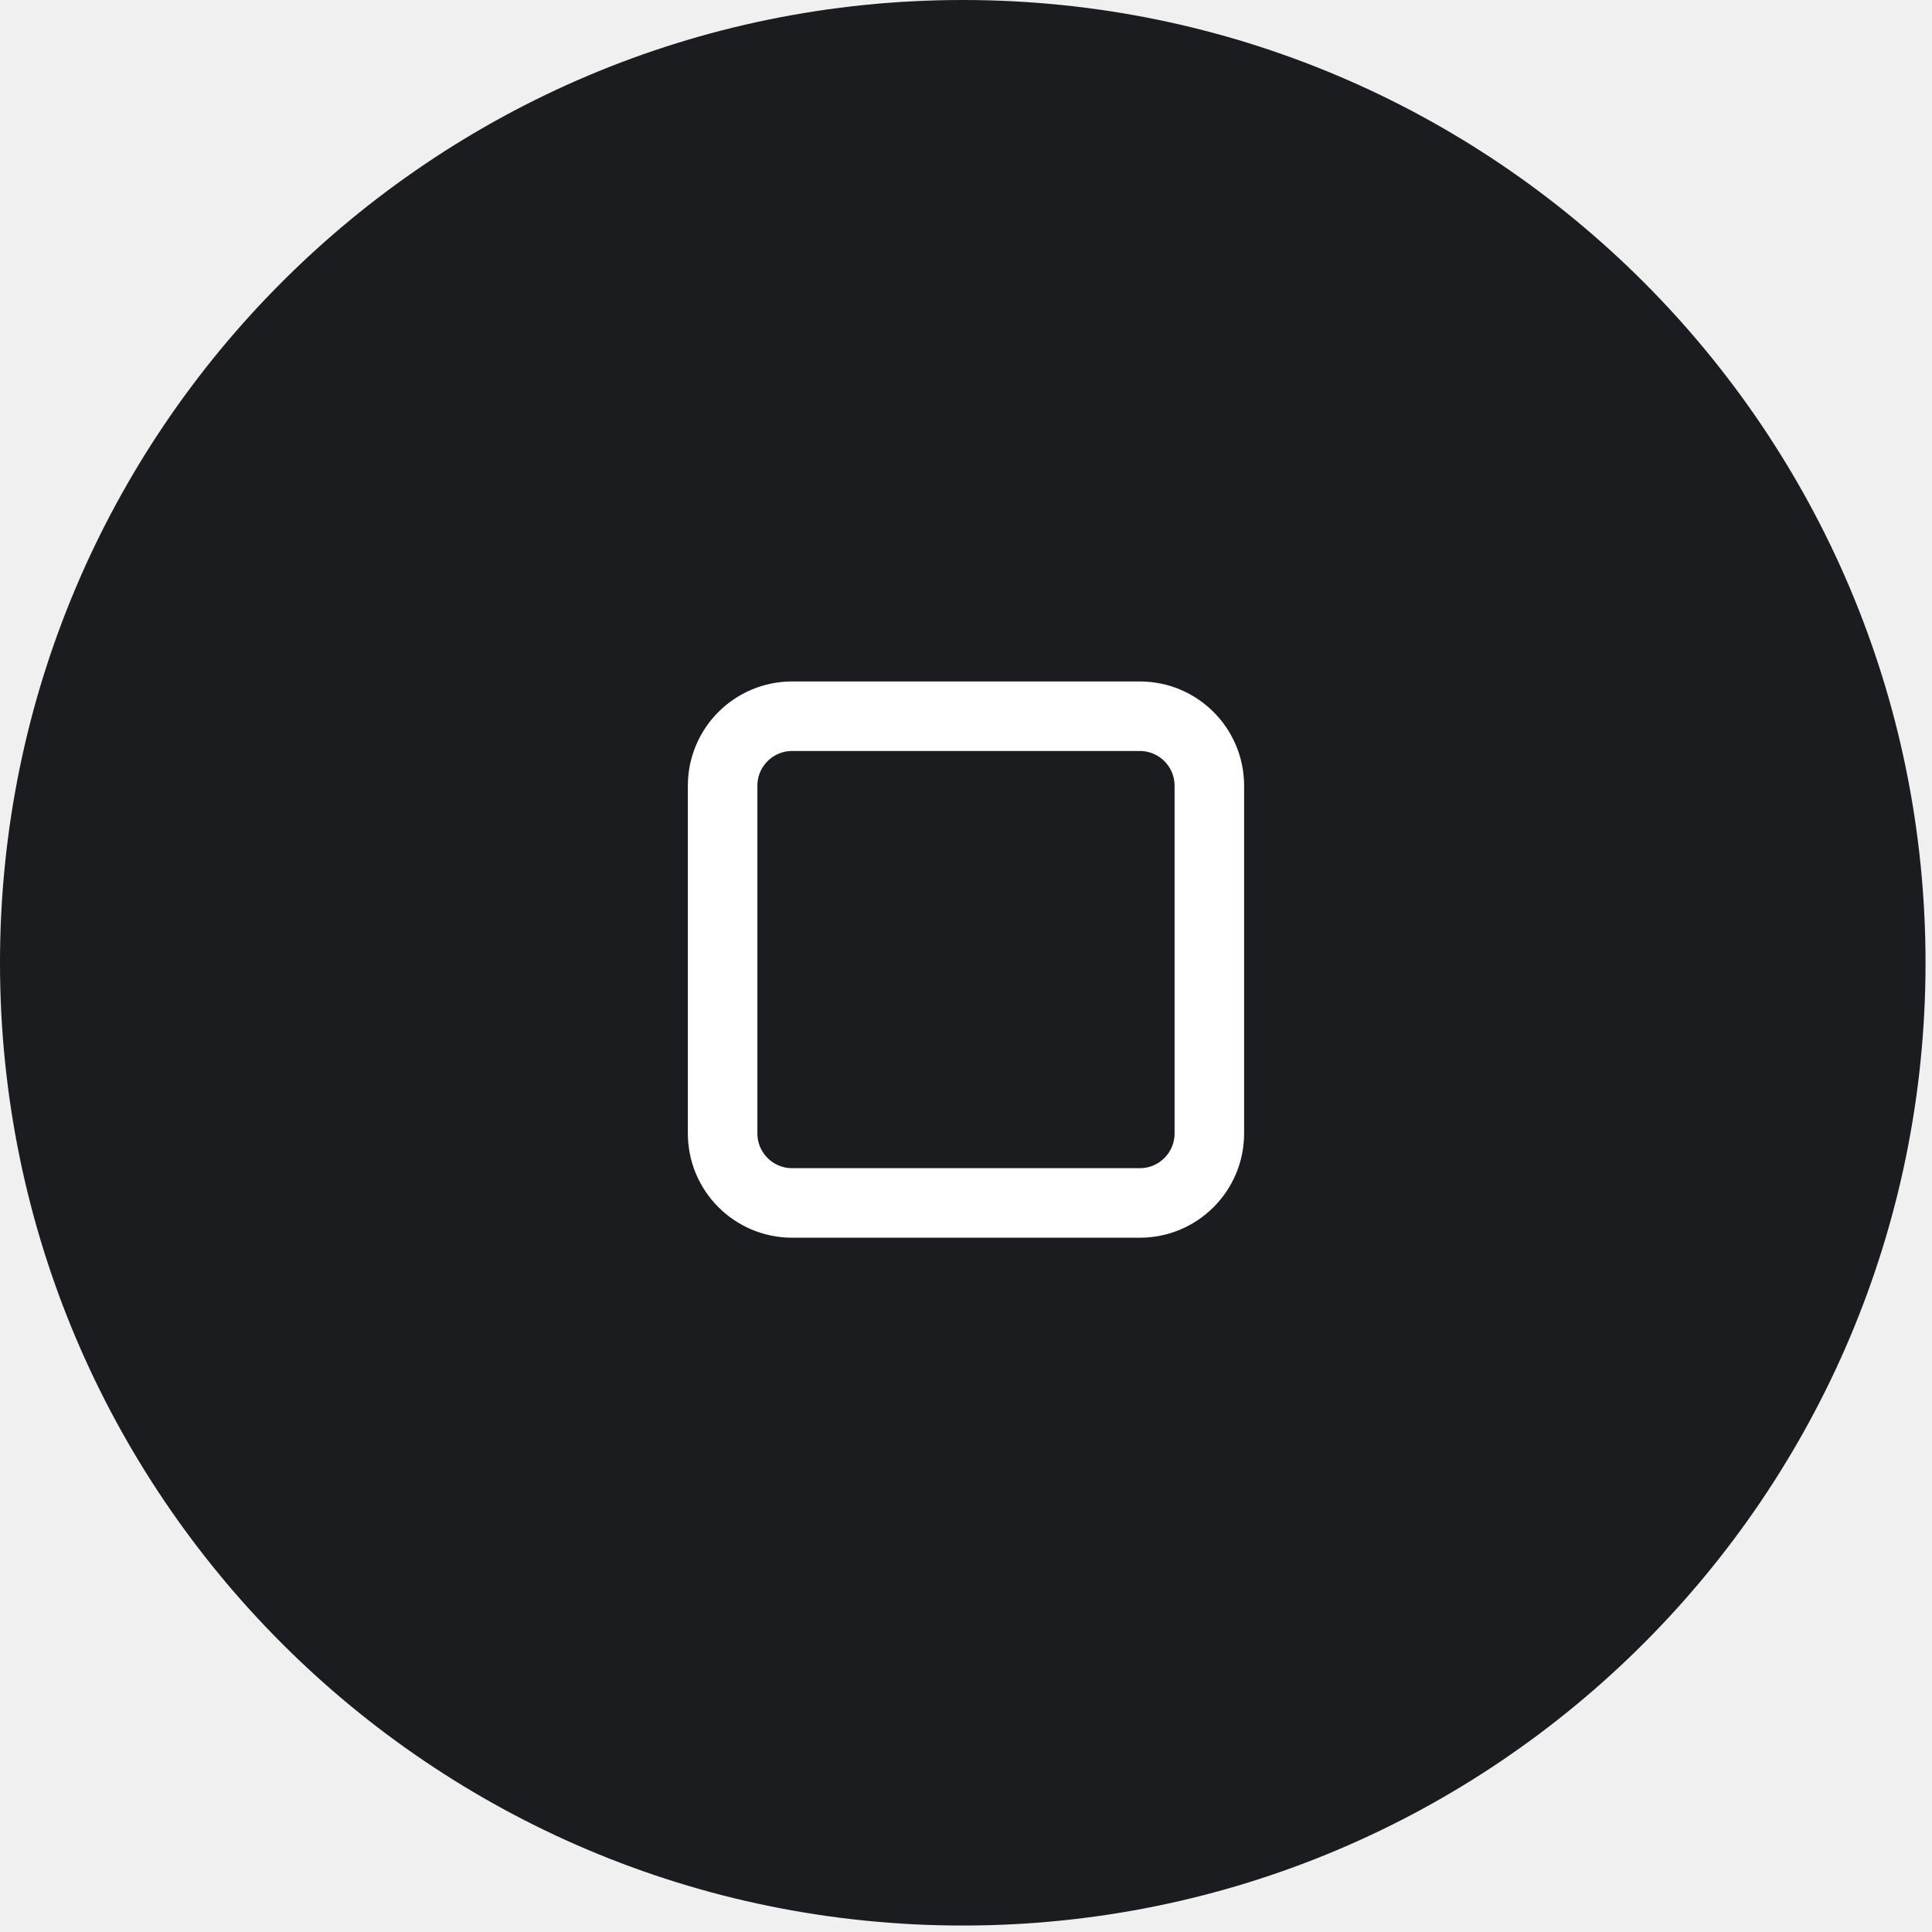
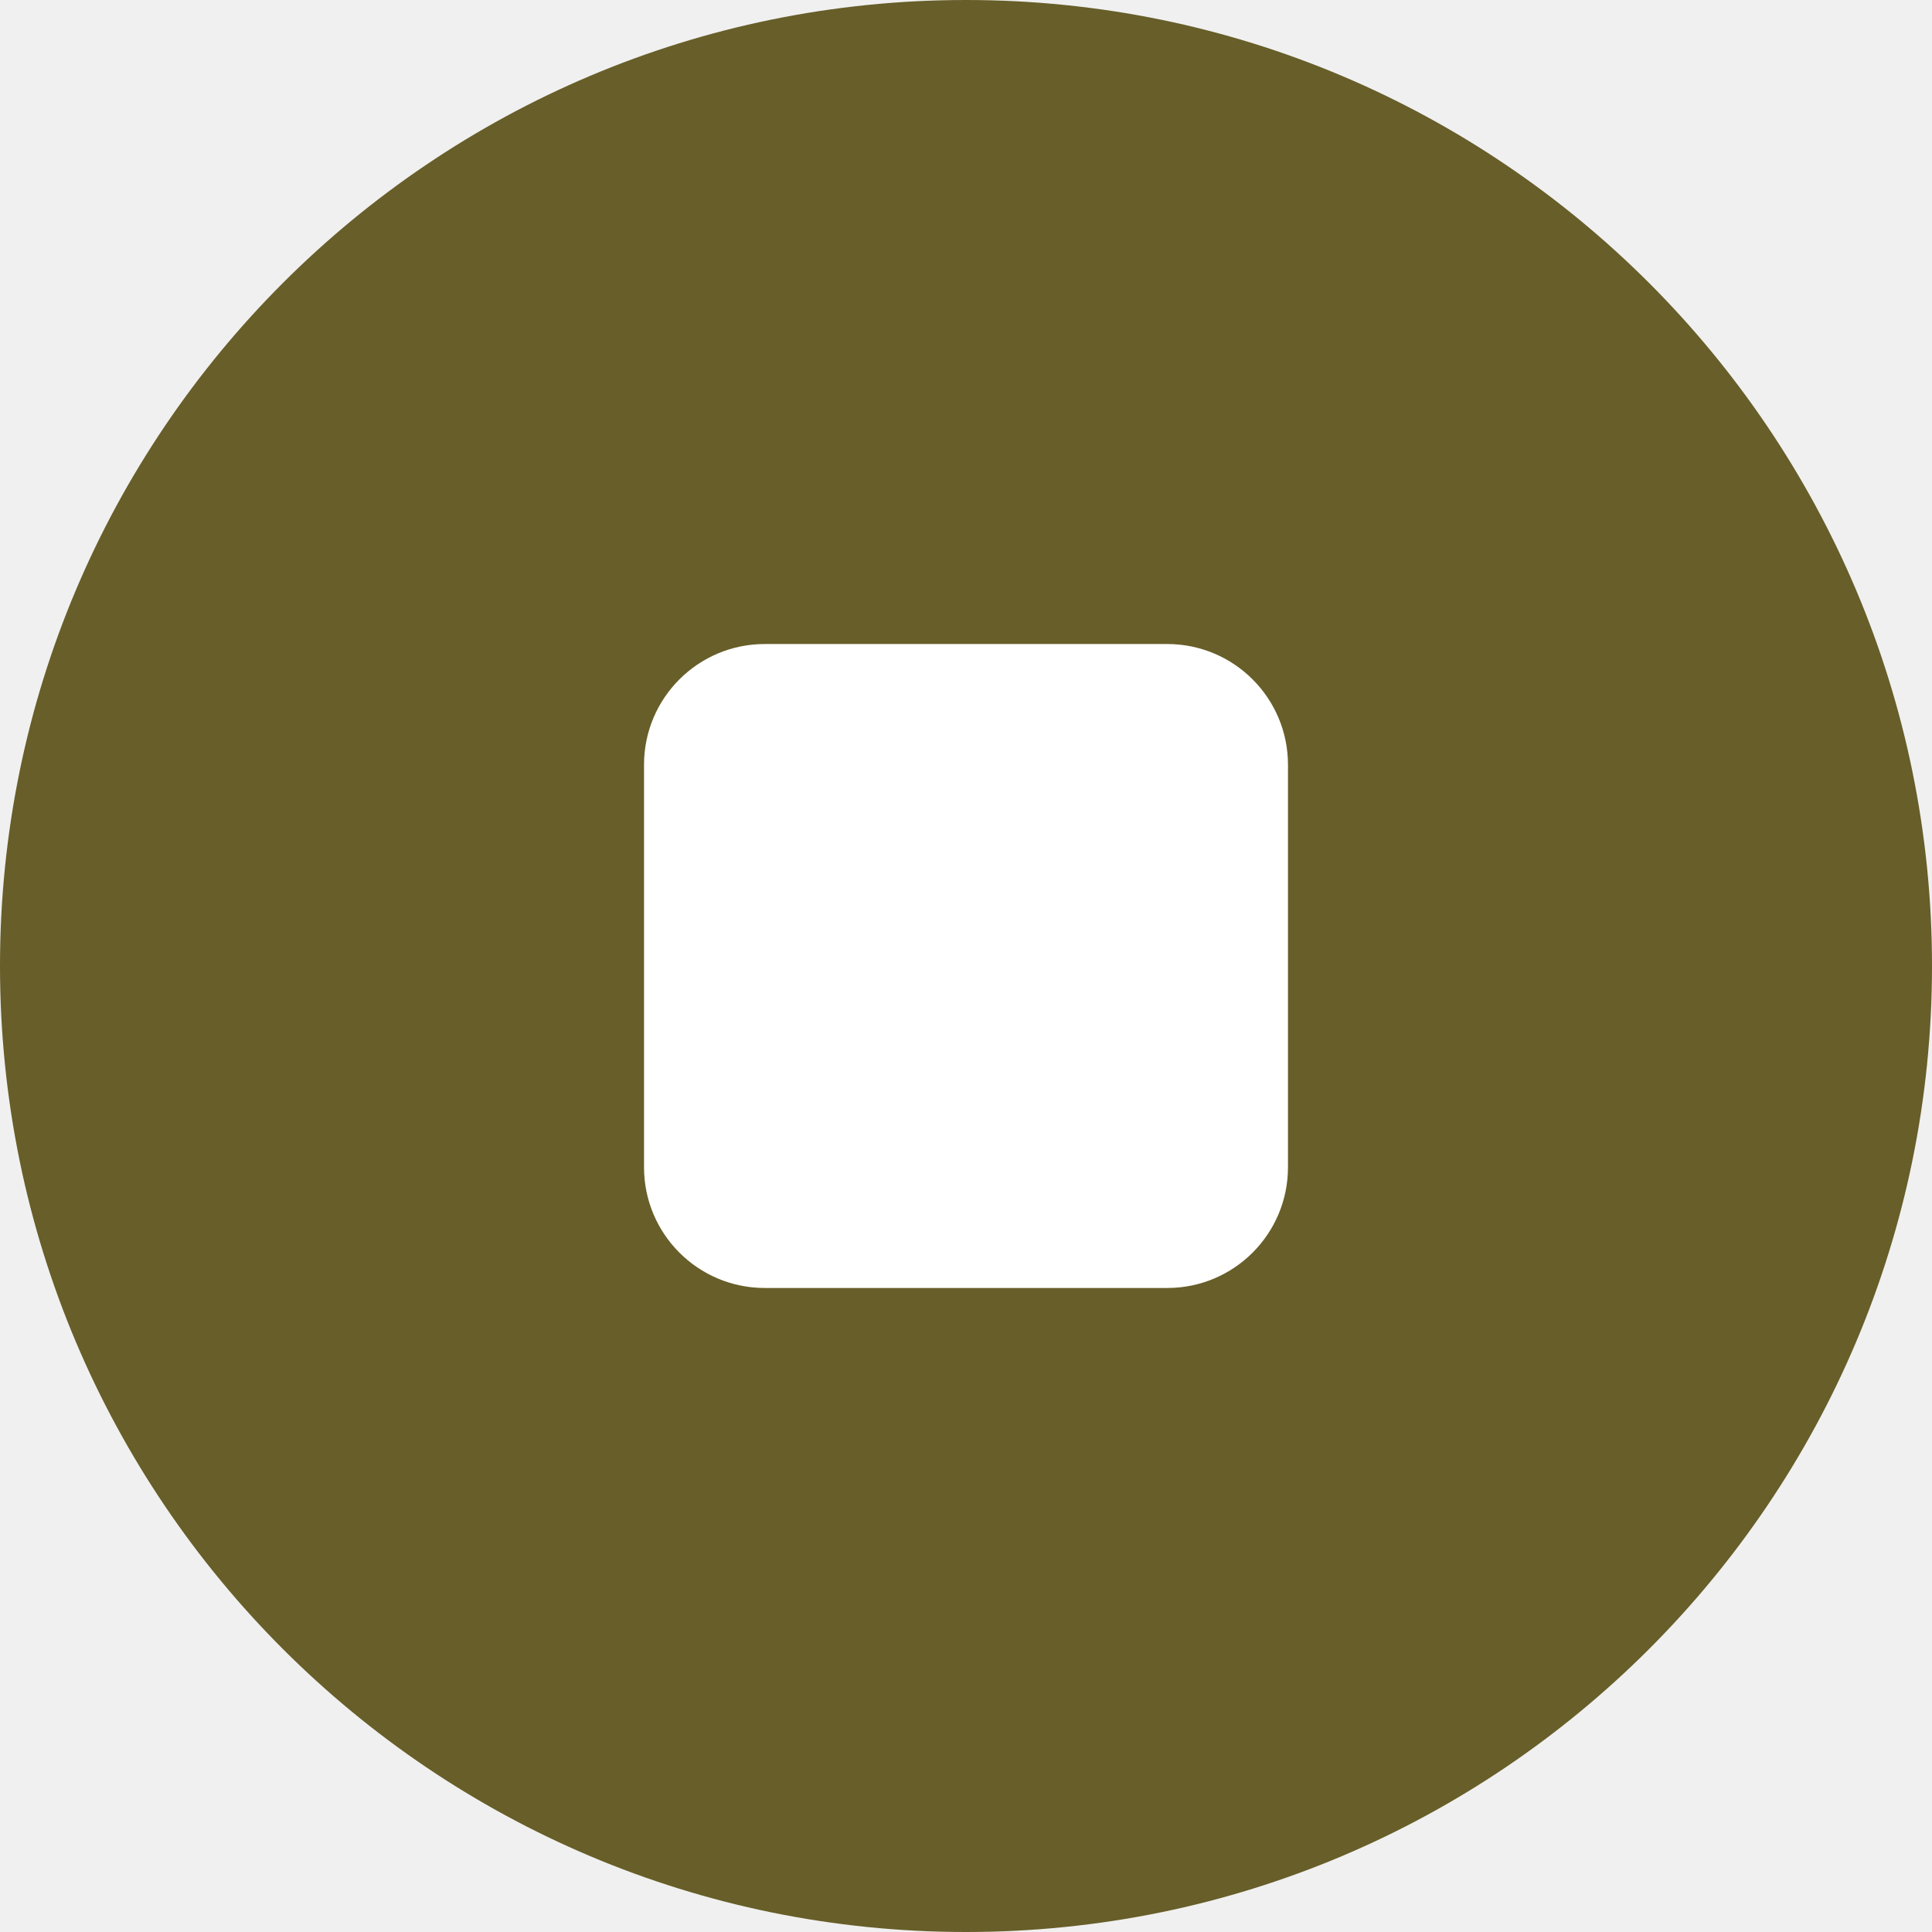
- <svg xmlns="http://www.w3.org/2000/svg" width="112" height="112" viewBox="0 0 112 112" fill="none">
-   <rect width="111.625" height="111.625" rx="55.812" fill="#1A1C20" />
-   <g clip-path="url(#clip0_221_1986)">
-     <rect x="41.891" y="41.52" width="28.216" height="28.216" rx="4.031" stroke-width="4.031" stroke-linecap="round" stroke-linejoin="round" stroke="white" />
+ <svg xmlns="http://www.w3.org/2000/svg" width="64" height="64" viewBox="0 0 64 64" fill="none">
+   <rect width="64" height="64" rx="32" fill="#675E29" />
+   <g clip-path="url(#clip0_316_8446)">
+     <path d="M38.666 21.334C40.876 21.334 42.666 23.125 42.666 25.334V38.666C42.666 40.876 40.876 42.666 38.666 42.666H25.334C23.125 42.666 21.334 40.876 21.334 38.666V25.334C21.334 23.125 23.125 21.334 25.334 21.334H38.666Z" fill="white" />
  </g>
  <defs>
-     <clipPath id="clip0_221_1986">
-       <rect width="48.371" height="48.371" fill="white" transform="matrix(-1 0 0 1 79.999 31.6277)" />
+     <clipPath id="clip0_316_8446">
+       <rect width="32" height="32" fill="white" transform="translate(16 16)" />
    </clipPath>
  </defs>
</svg>
